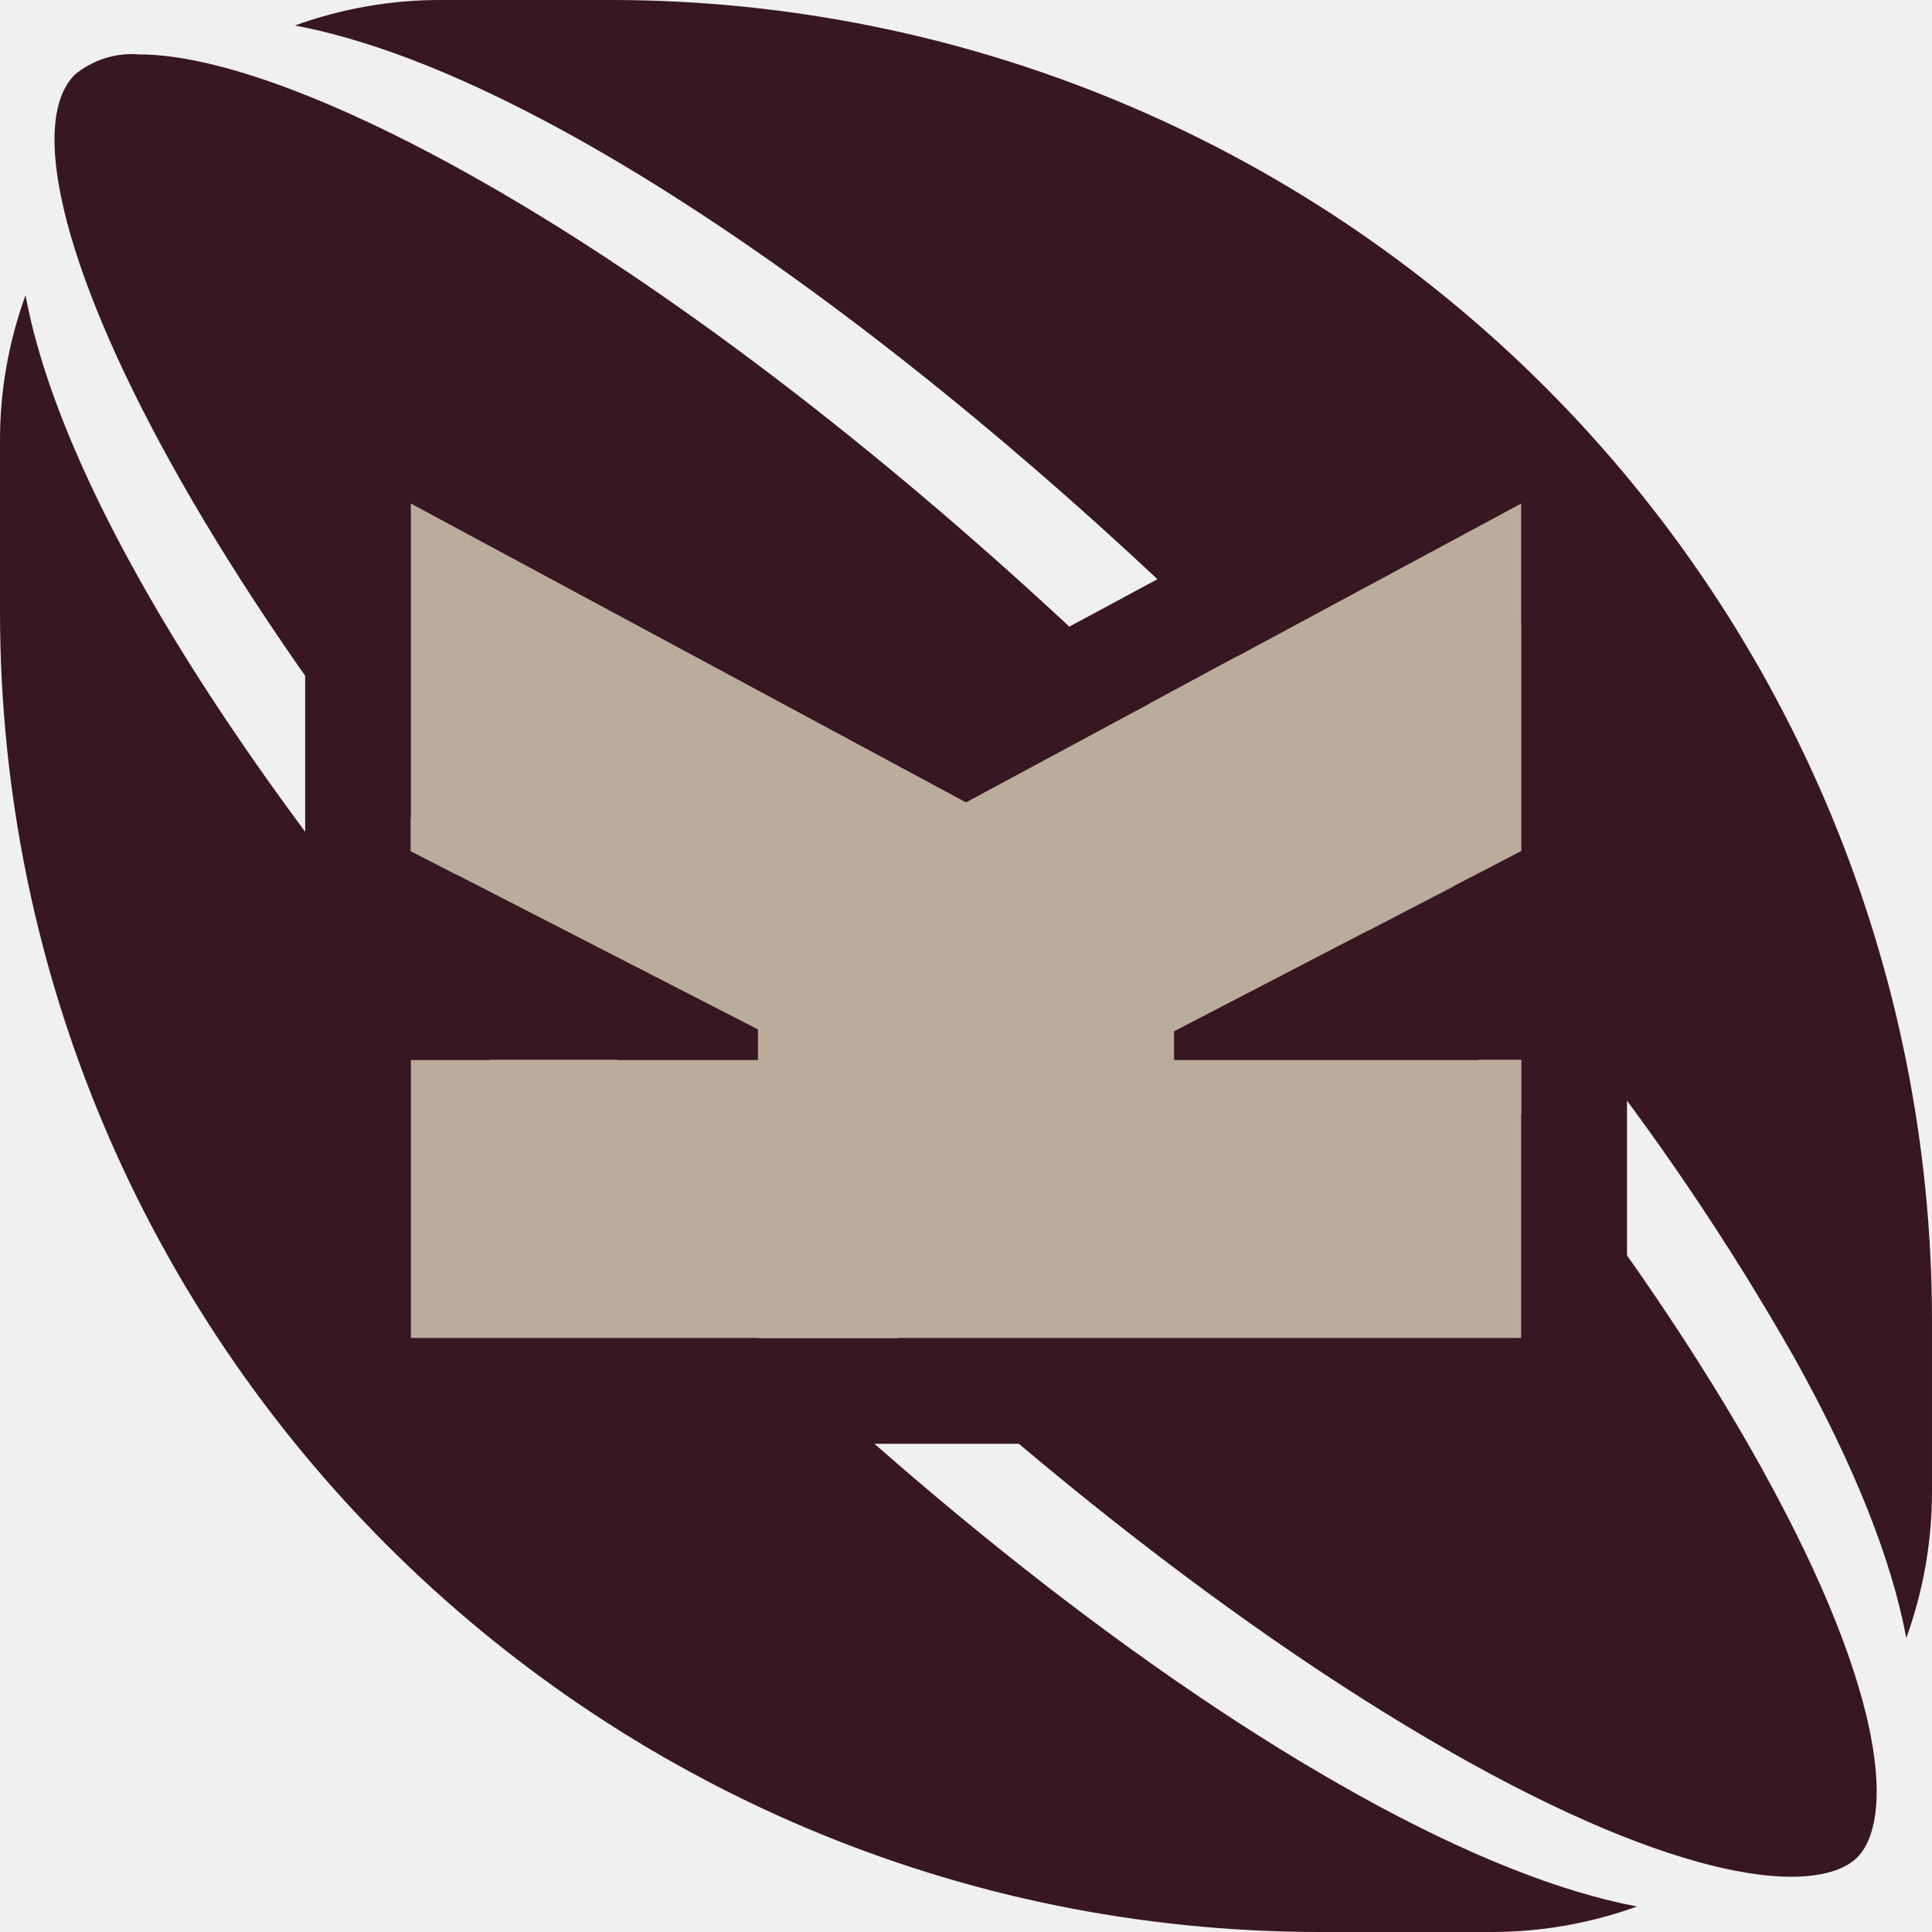
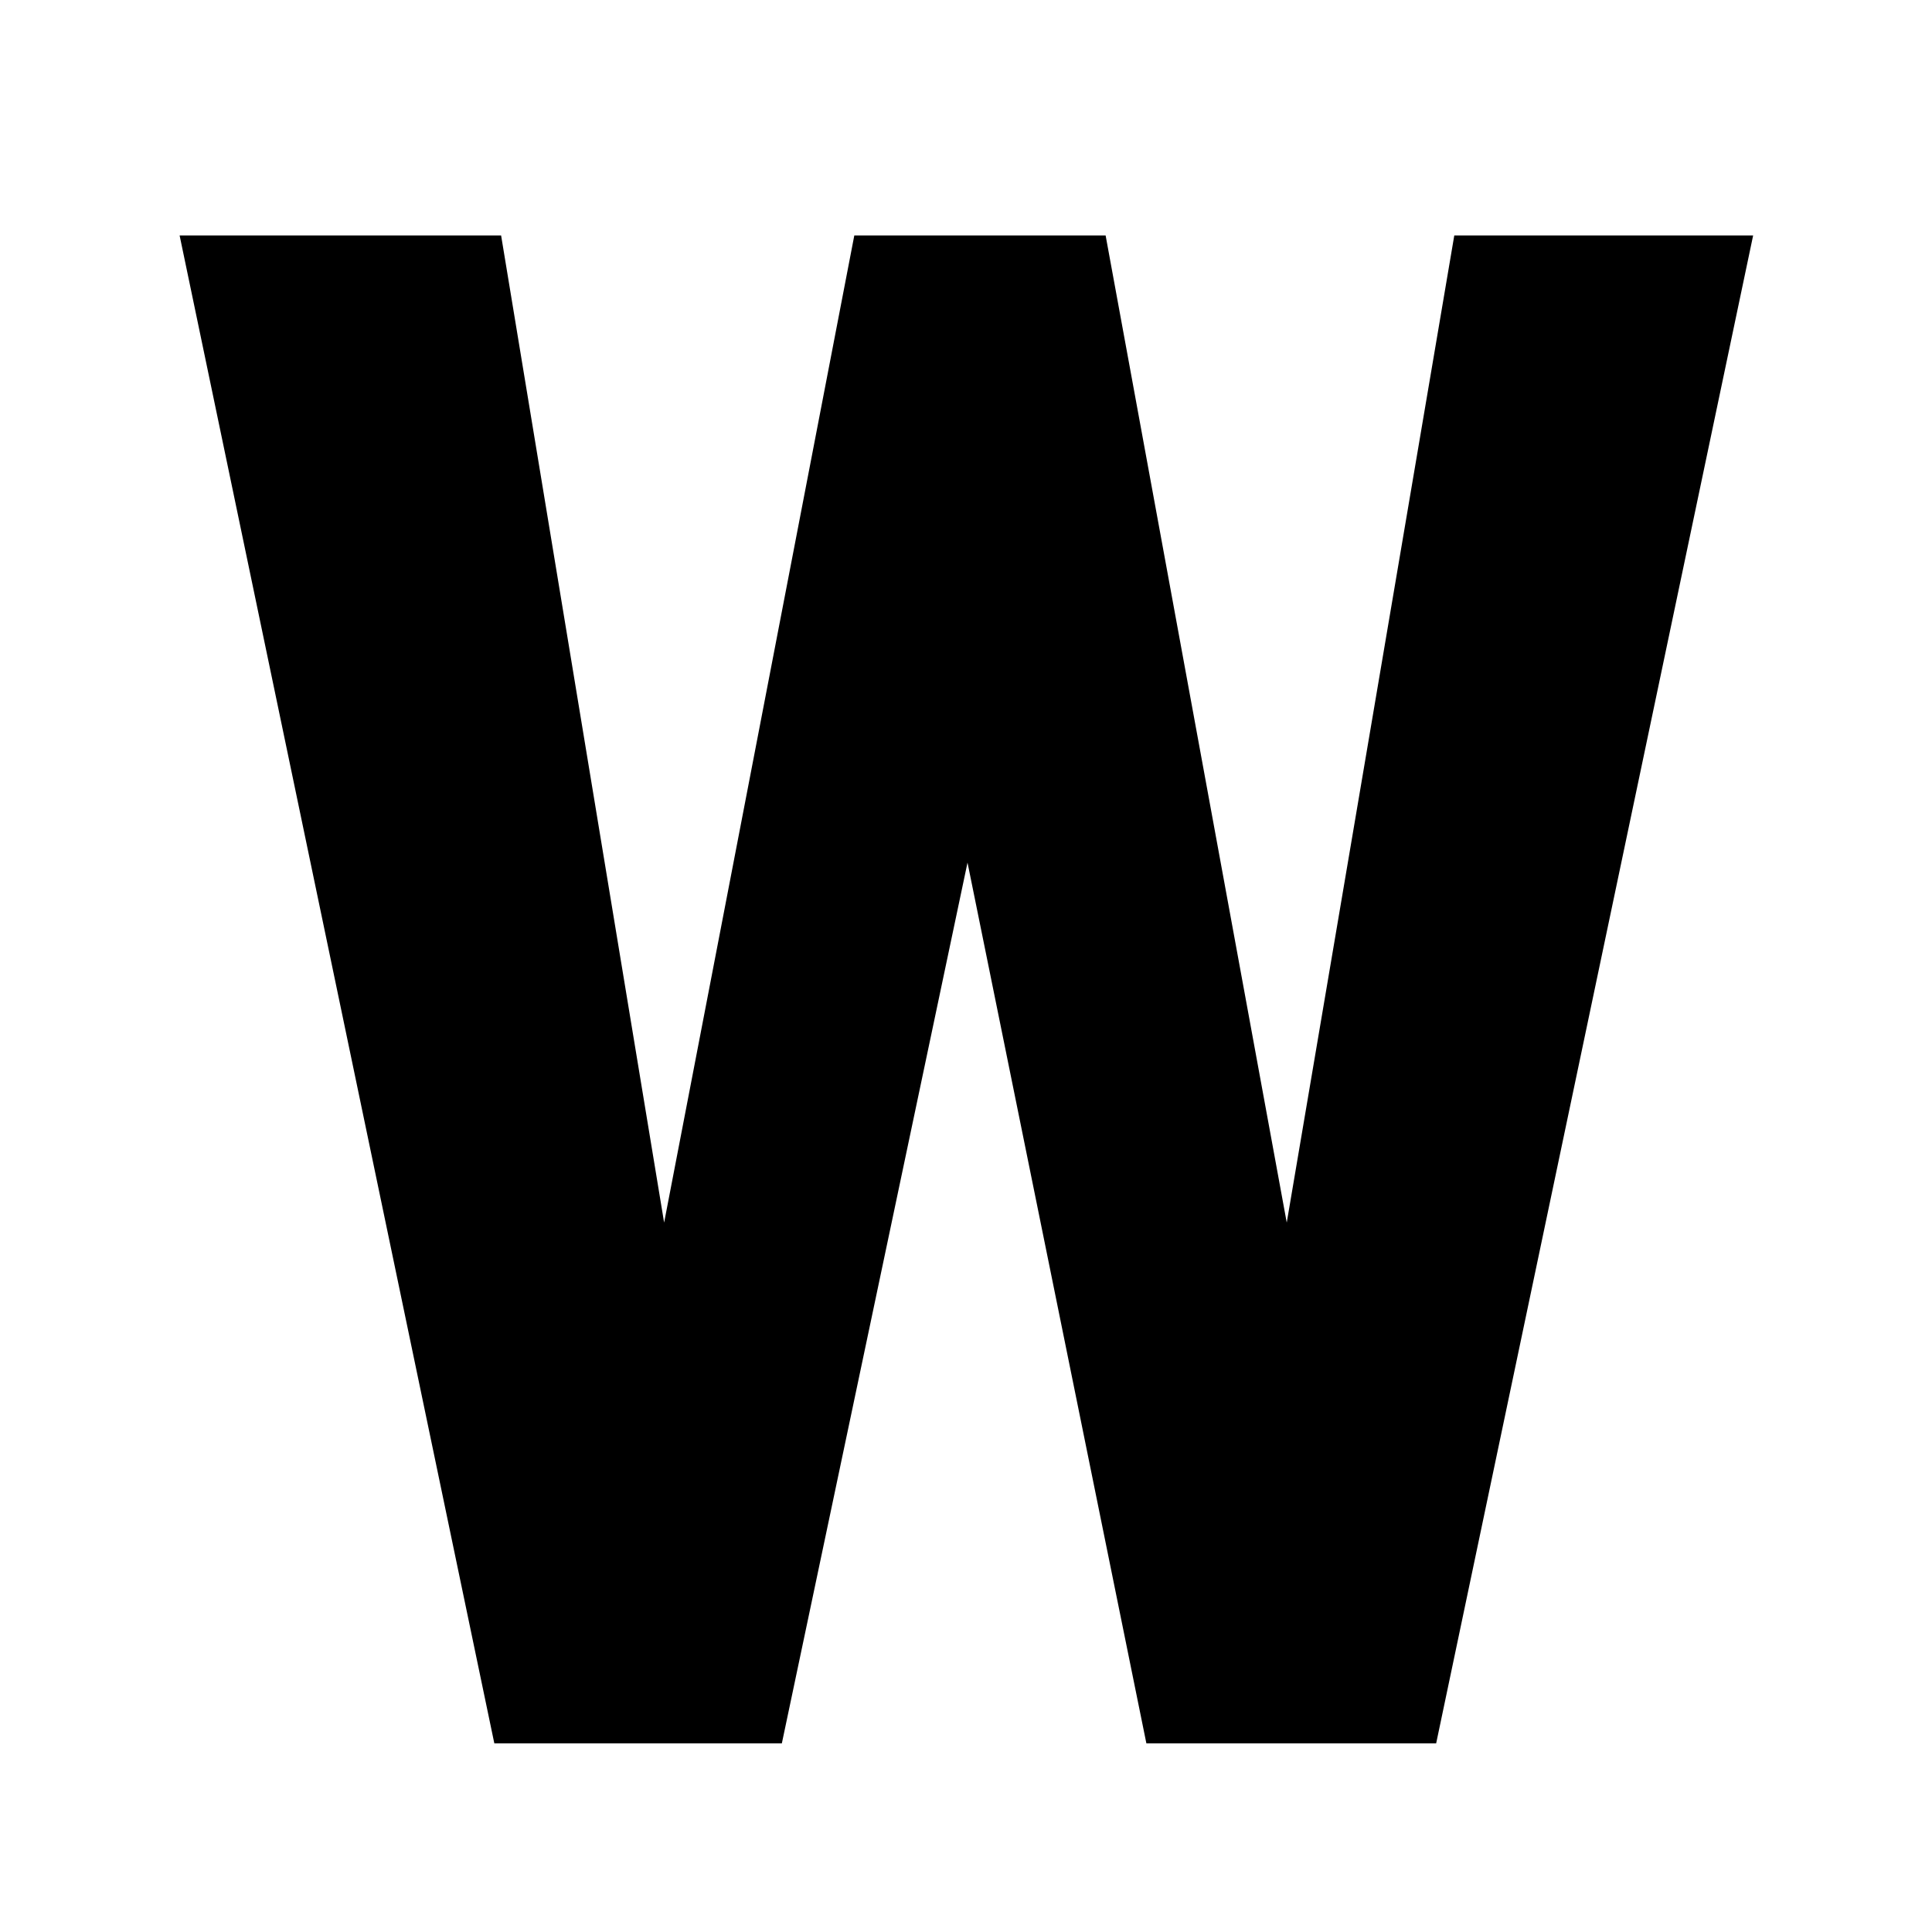
- <svg xmlns="http://www.w3.org/2000/svg" width="256" height="256" fill="none">
-   <g clip-path="url(#a)">
-     <path fill="#371722" d="M180.128 237.926c14.134 7.831 26.462 12.736 36.782 14.694a56.513 56.513 0 0 1-19.293 3.38h-22.776A175.026 175.026 0 0 1 0 81.153V58.376a56.133 56.133 0 0 1 3.38-19.243c6.254 33.53 42.834 84.166 86.074 127.408 30.53 30.529 62.738 55.9 90.673 71.38l.001.005Z" />
-     <path fill="#371722" d="M233.485 194.648c16.873 30.411 17.321 46.725 12.614 51.461-4.737 4.709-21.05 4.261-51.46-12.613-29.458-16.341-63.656-43.277-96.25-75.878C26.295 85.526-2.153 21.982 9.902 9.904a11.86 11.86 0 0 1 8.603-2.692c11.239 0 30.664 7.456 54.966 22.565 24.275 15.108 53.453 37.924 84.145 68.614 32.598 32.599 59.533 66.767 75.875 96.253l-.006.004Z" />
-     <path fill="#371722" d="M255.999 174.867v22.777a57.01 57.01 0 0 1-3.406 19.395c-1.932-10.347-6.837-22.725-14.692-36.885a337.978 337.978 0 0 0-30.048-44.36 522.893 522.893 0 0 0-41.331-46.314C123.256 46.213 72.594 9.634 39.068 3.38A56.499 56.499 0 0 1 58.36 0h22.776a175.086 175.086 0 0 1 123.592 51.274A175.062 175.062 0 0 1 256 174.87l-.001-.003Z" />
-     <mask id="b" width="176" height="149" x="40.415" y="42.69" fill="#000" maskUnits="userSpaceOnUse">
-       <path fill="#fff" d="M40.415 42.69h176v149h-176z" />
-       <path d="m201.585 112.782-45.991 23.875v3.78h45.991v36.873H54.415v-36.873h45.991v-4.029l-45.99-23.626V66.69L128 106.301l73.585-39.61" />
-     </mask>
-     <path fill="#BBAB9B" d="m201.585 112.782-45.991 23.875v3.78h45.991v36.873H54.415v-36.873h45.991v-4.029l-45.99-23.626V66.69L128 106.301l73.585-39.61" />
-     <path fill="#371722" d="m155.594 136.657-6.45-12.425-7.55 3.919v8.506h14Zm0 3.78h-14v14h14v-14Zm45.991 0h14v-14h-14v14Zm0 36.873v14h14v-14h-14Zm-147.17 0h-14v14h14v-14Zm0-36.873v-14h-14v14h14Zm45.991 0v14h14v-14h-14Zm0-4.029h14v-8.547l-7.603-3.906-6.397 12.453Zm-45.99-23.626h-14v8.547l7.602 3.906 6.397-12.453Zm0-46.092 6.635-12.327-20.636-11.109V66.69h14ZM128 106.301l-6.636 12.328 6.636 3.572 6.636-3.572L128 106.301Zm67.134-5.945-45.99 23.876 12.901 24.851 45.99-23.876-12.901-24.851Zm-53.54 36.301v3.78h28v-3.78h-28Zm14 17.78h45.991v-28h-45.991v28Zm31.991-14v36.873h28v-36.873h-28Zm14 22.873H54.415v28h147.17v-28Zm-133.17 14v-36.873h-28v36.873h28Zm-14-22.873h45.991v-28h-45.99v28Zm59.991-14v-4.029h-28v4.029h28Zm-7.603-16.482-45.99-23.626-12.795 24.906 45.99 23.626 12.795-24.906Zm-38.388-11.173V66.69h-28v46.092h28ZM47.78 79.018l73.585 39.611 13.272-24.655-73.585-39.611L47.78 79.017Zm86.857 39.611 73.585-39.612-13.272-24.654-73.585 39.61 13.272 24.656Z" mask="url(#b)" />
+ <svg xmlns="http://www.w3.org/2000/svg" width="256" height="256" viewBox="0 0 256 256" fill="none">
+   <g clip-path="url(#clip0_1530_385)">
+     <rect width="256" height="256" fill="white" />
+     <path d="M232.3 31.2L190.3 231H151.9L128.2 114.3L103.6 231H65.5L23.8 31.2H66.4L88 162L113.2 31.2H146.5L170.5 162L192.7 31.2H232.3Z" fill="black" />
  </g>
  <defs>
-     <clipPath id="a">
-       <path fill="#fff" d="M0 0h256v256H0z" />
+     <clipPath id="clip0_1530_385">
+       <rect width="256" height="256" fill="white" />
    </clipPath>
  </defs>
</svg>
